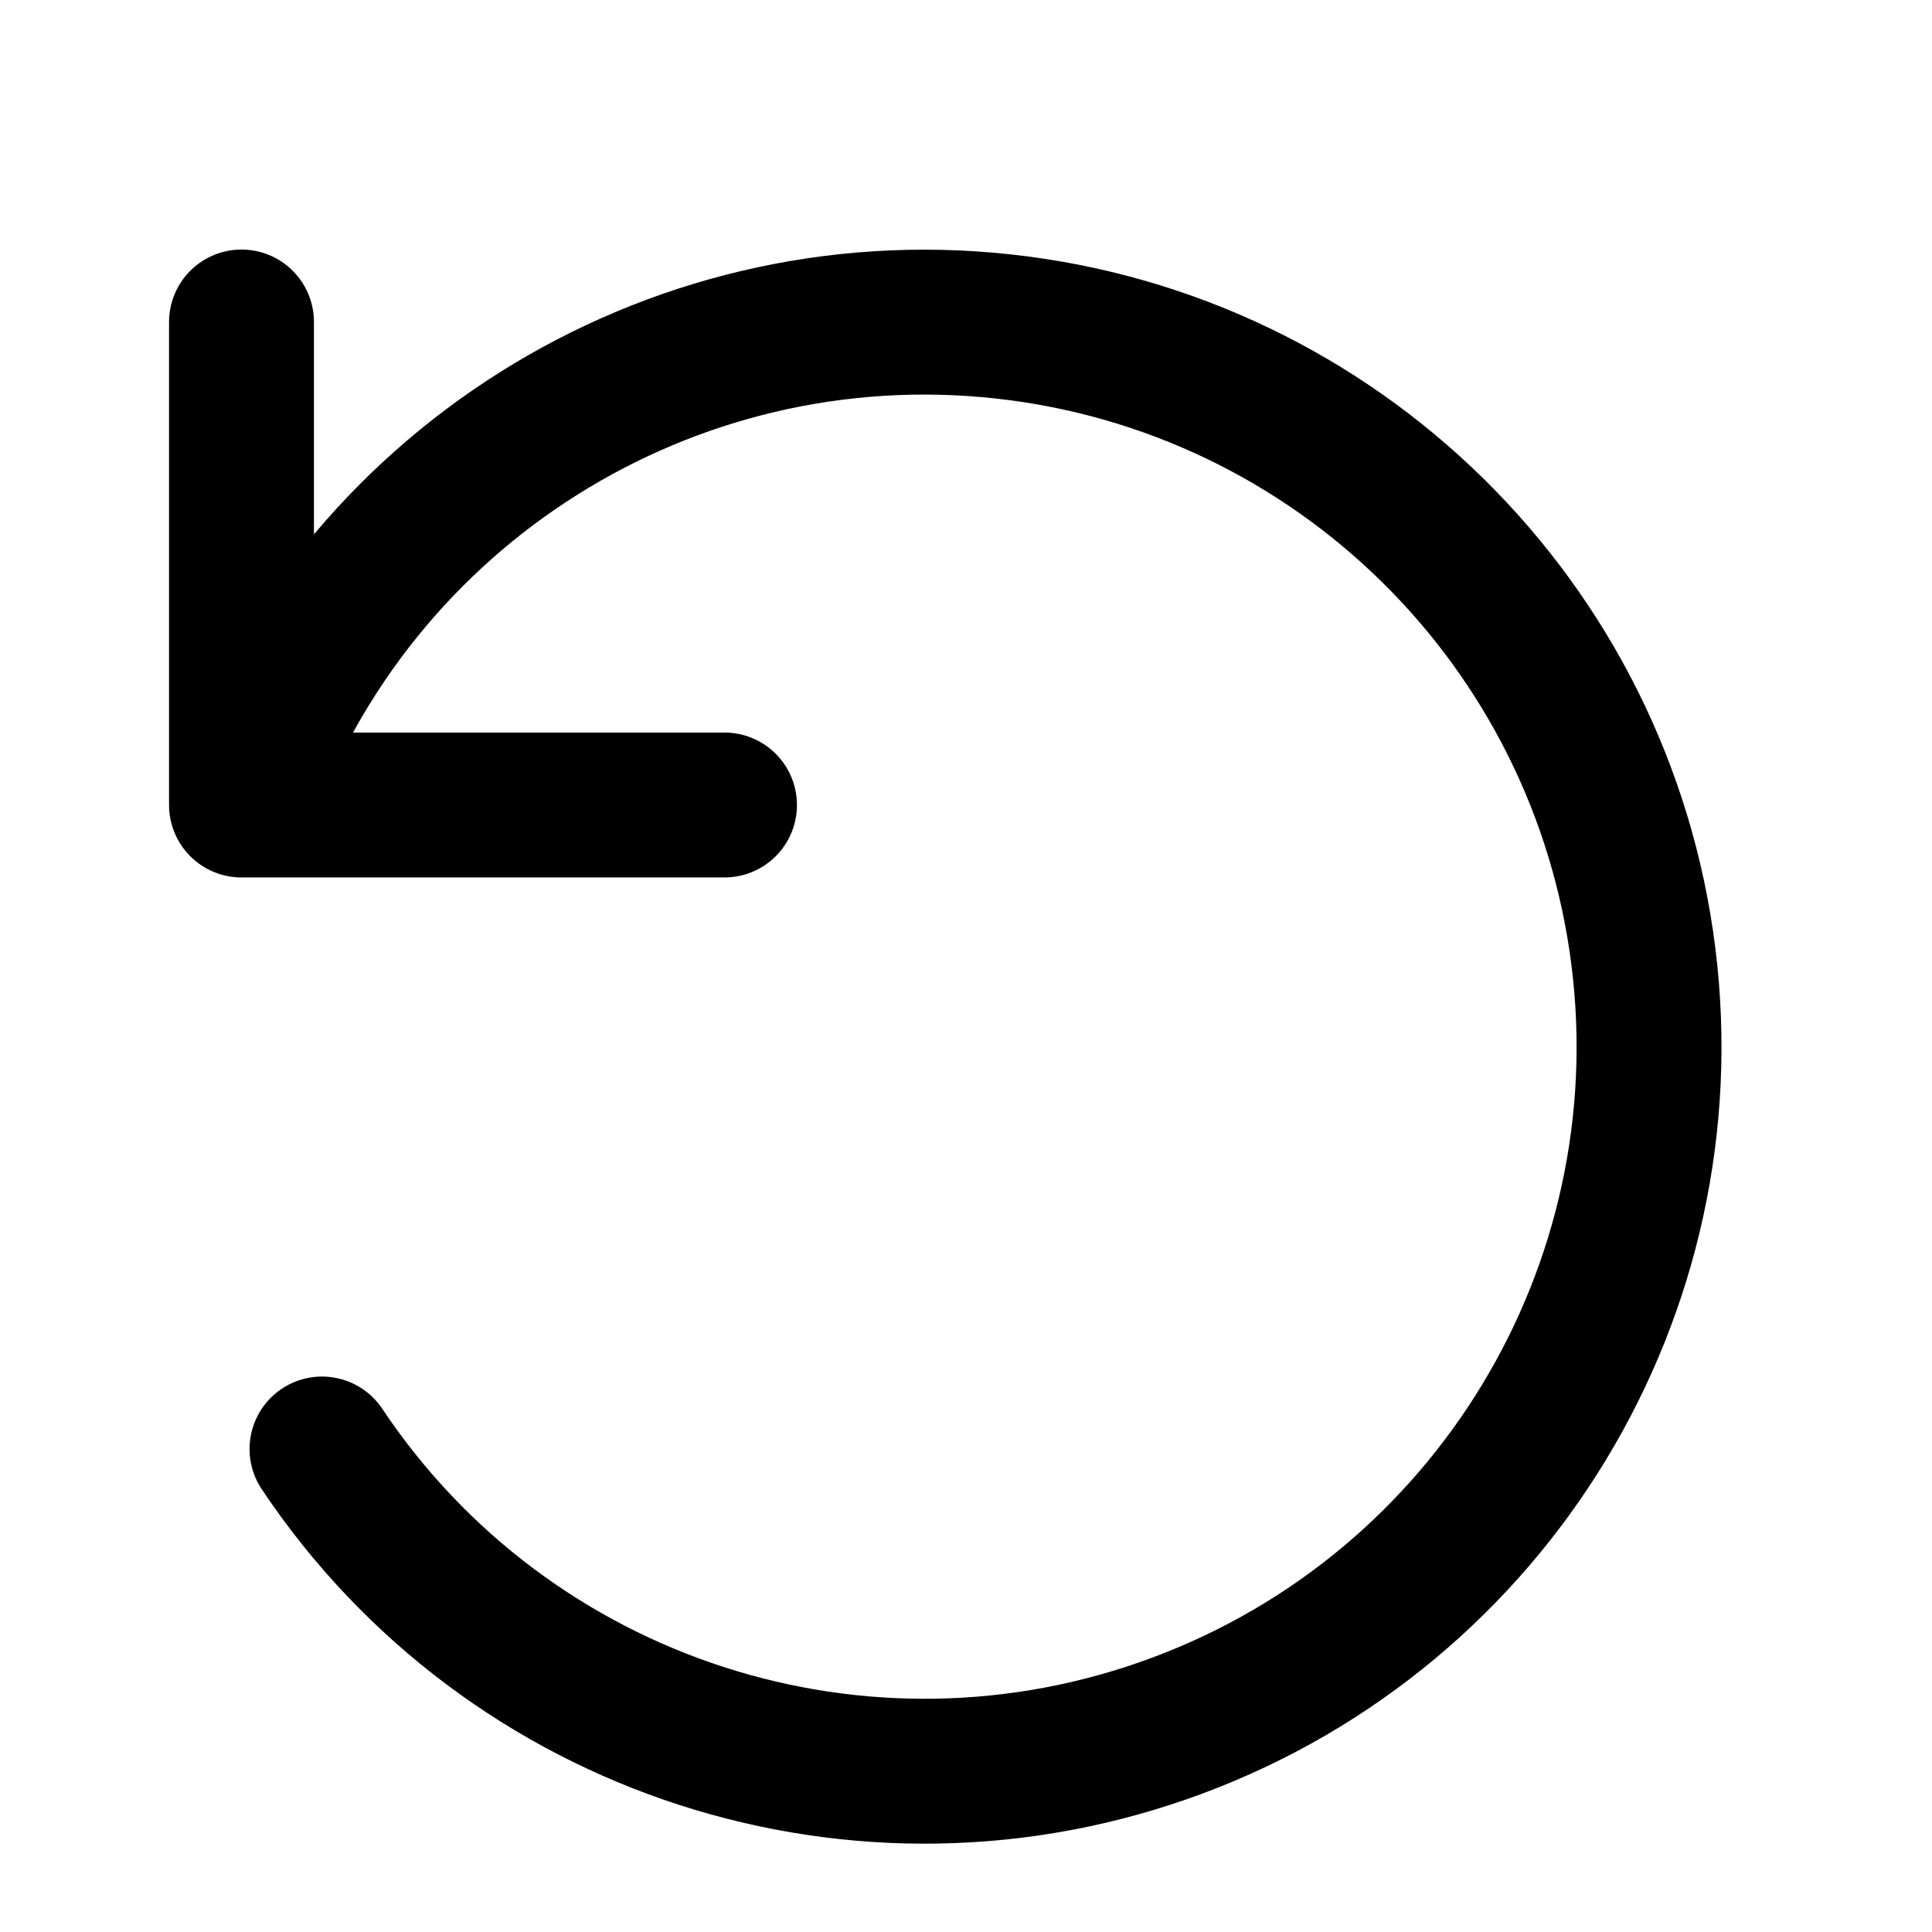
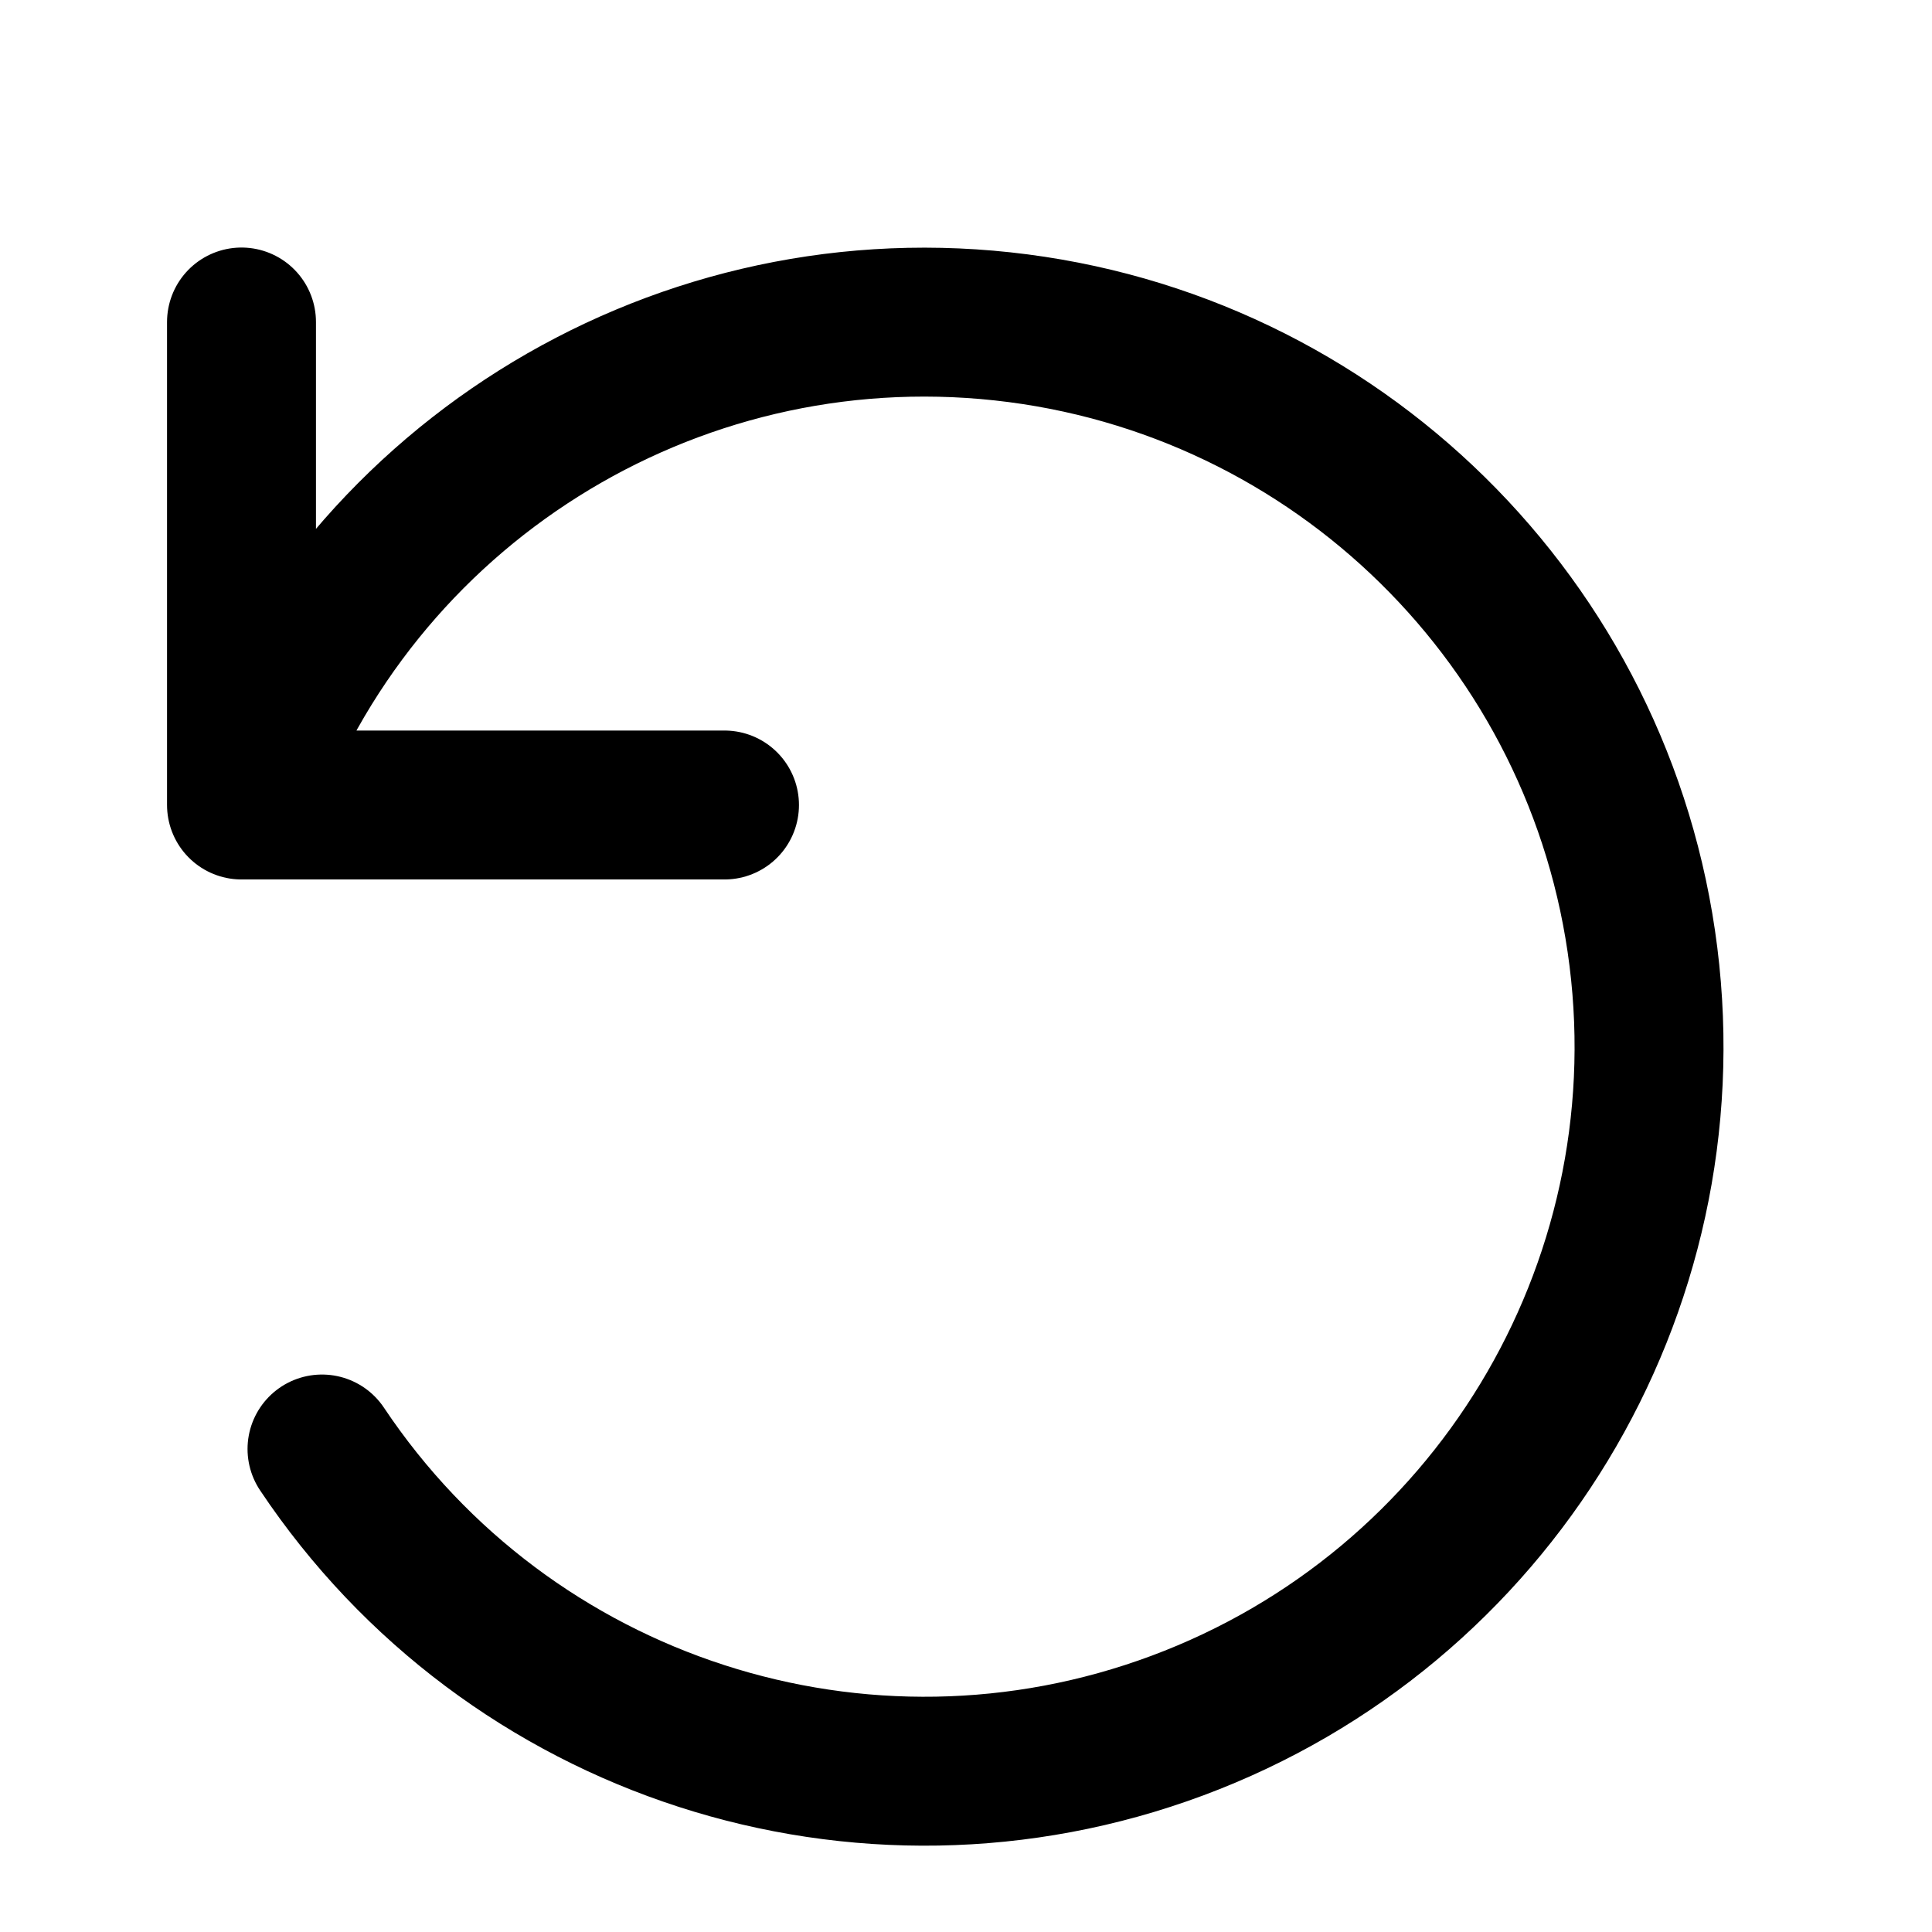
- <svg xmlns="http://www.w3.org/2000/svg" width="24" height="24" viewBox="0 0 24 24" fill="none" stroke="currentColor" stroke-width="1.8" stroke-linecap="round" stroke-linejoin="round">
+ <svg xmlns="http://www.w3.org/2000/svg" width="24" height="24" viewBox="0 0 24 24" fill="none" stroke="currentColor" stroke-width="1.85" stroke-linecap="round" stroke-linejoin="round">
  <path d="M3 4v6h6 M3 10a9 9 0 1 1 1 8" />
</svg>
